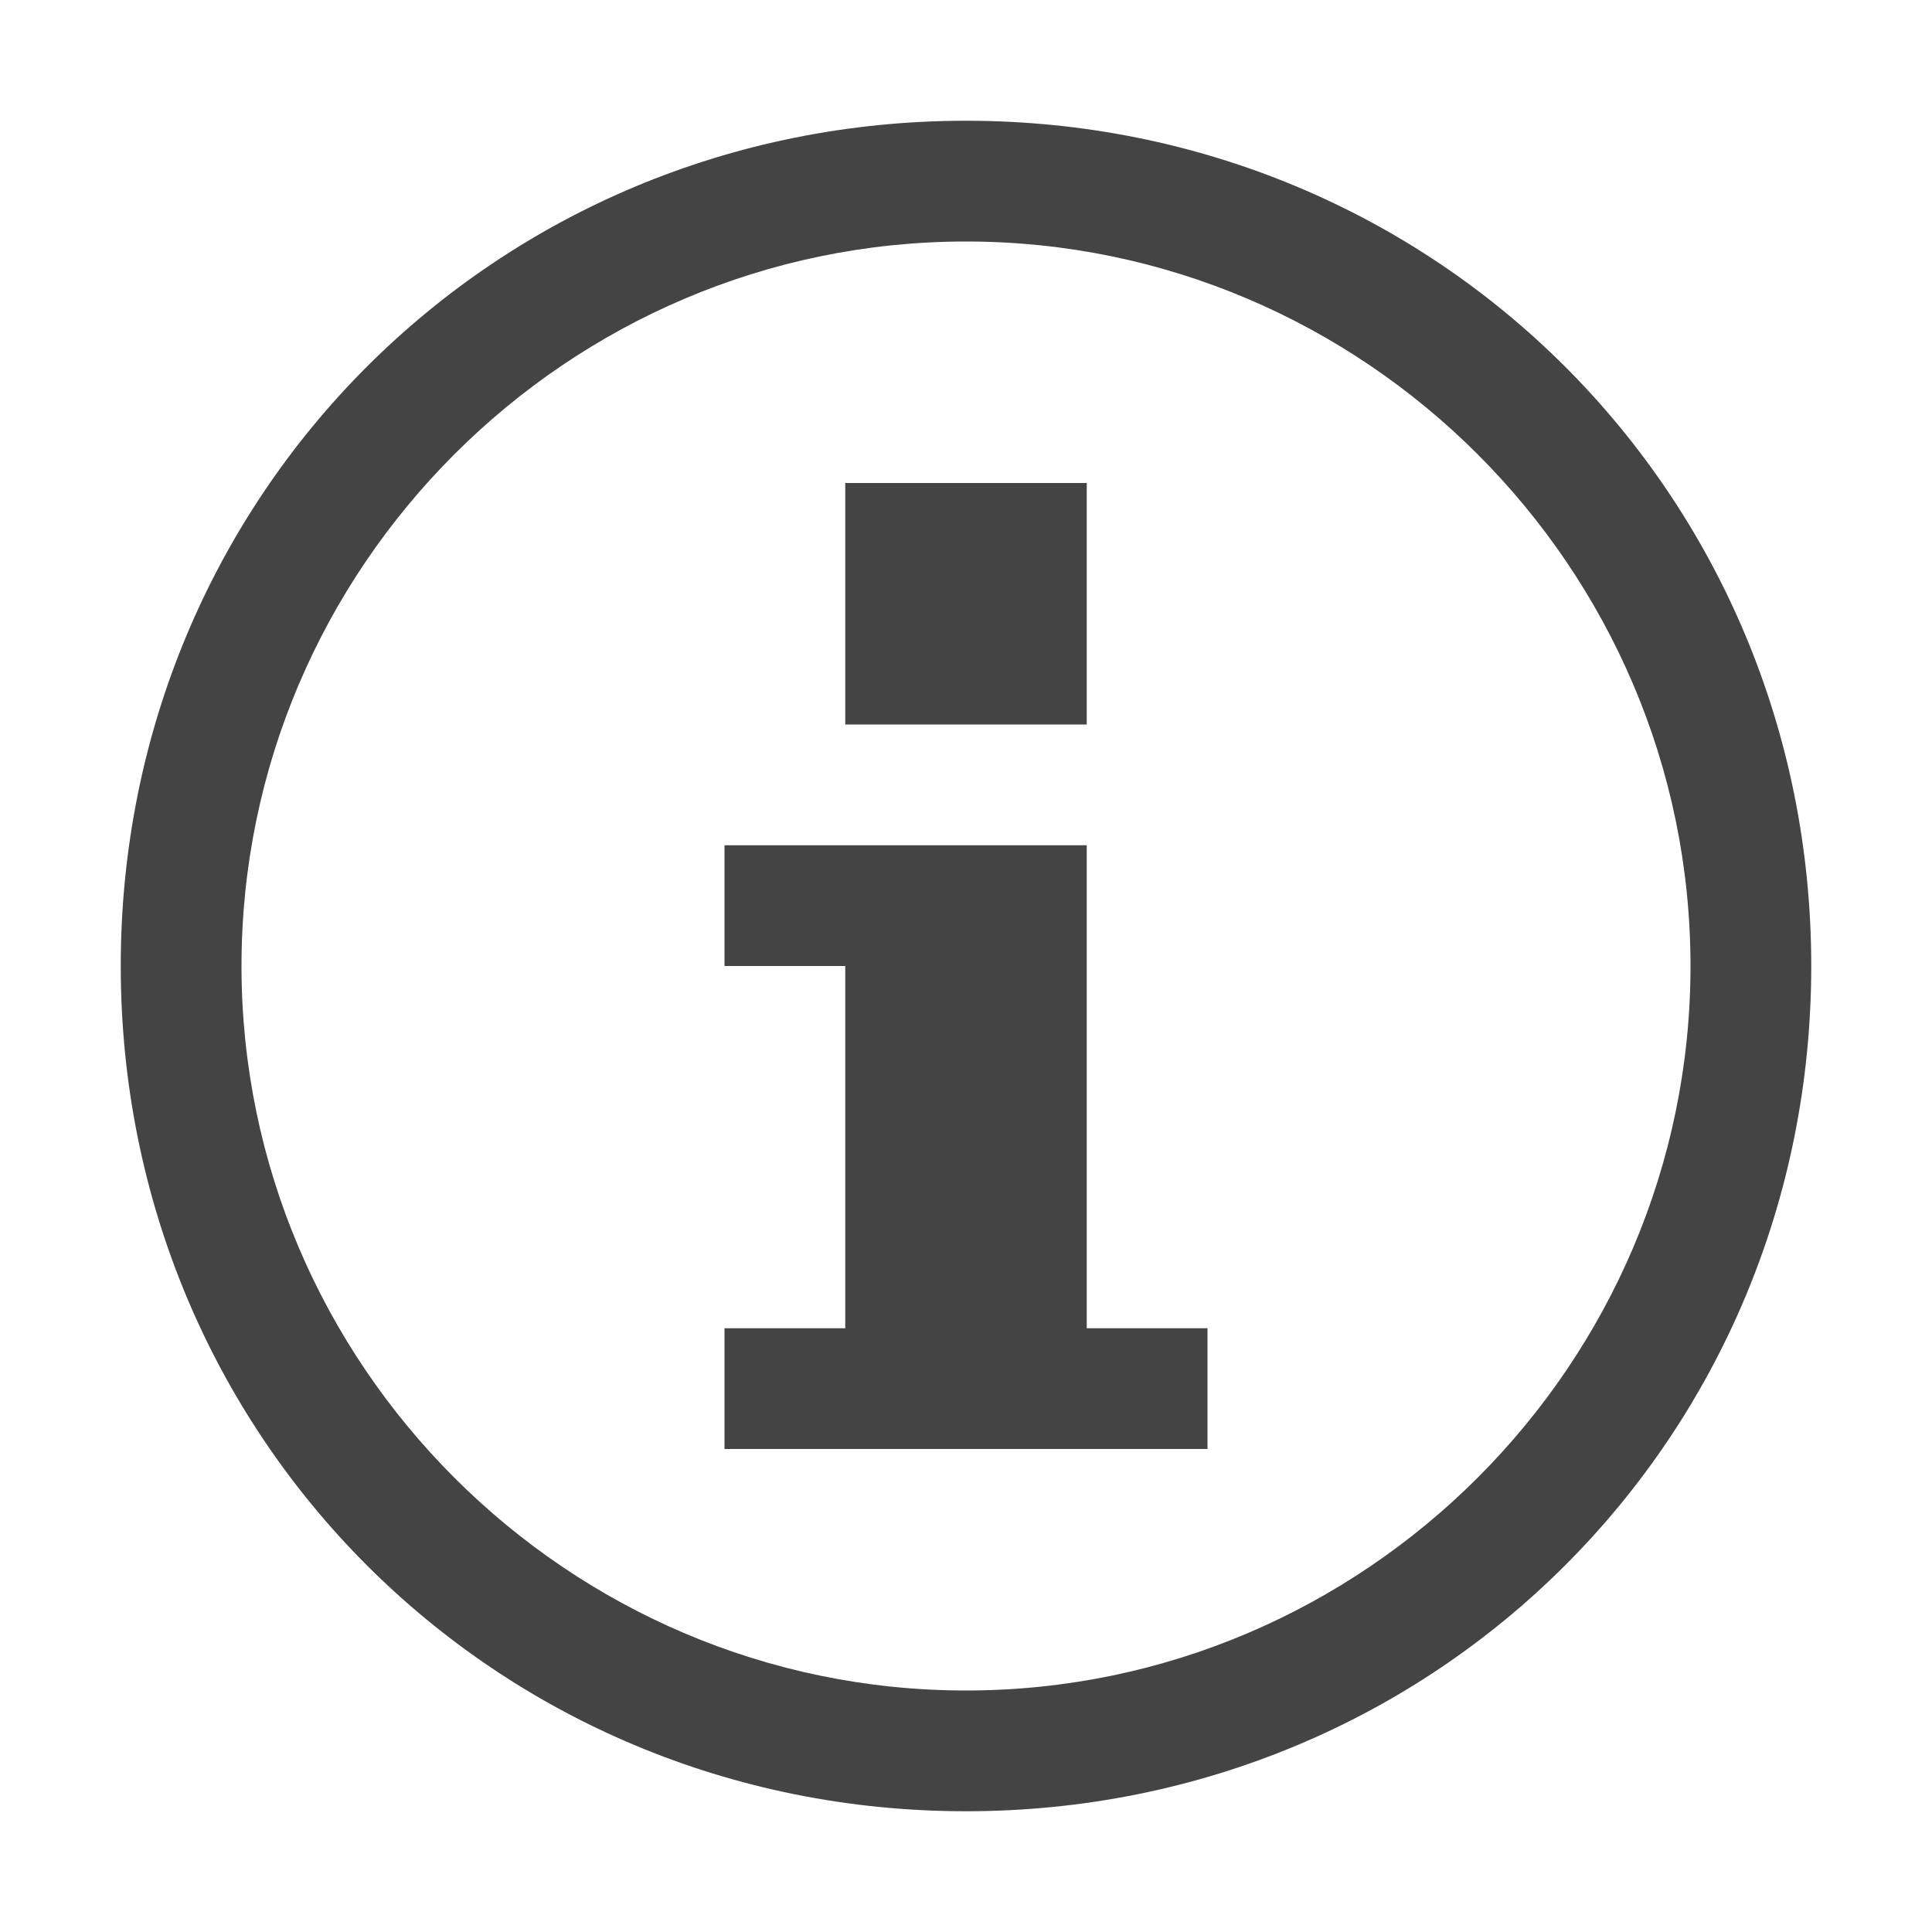
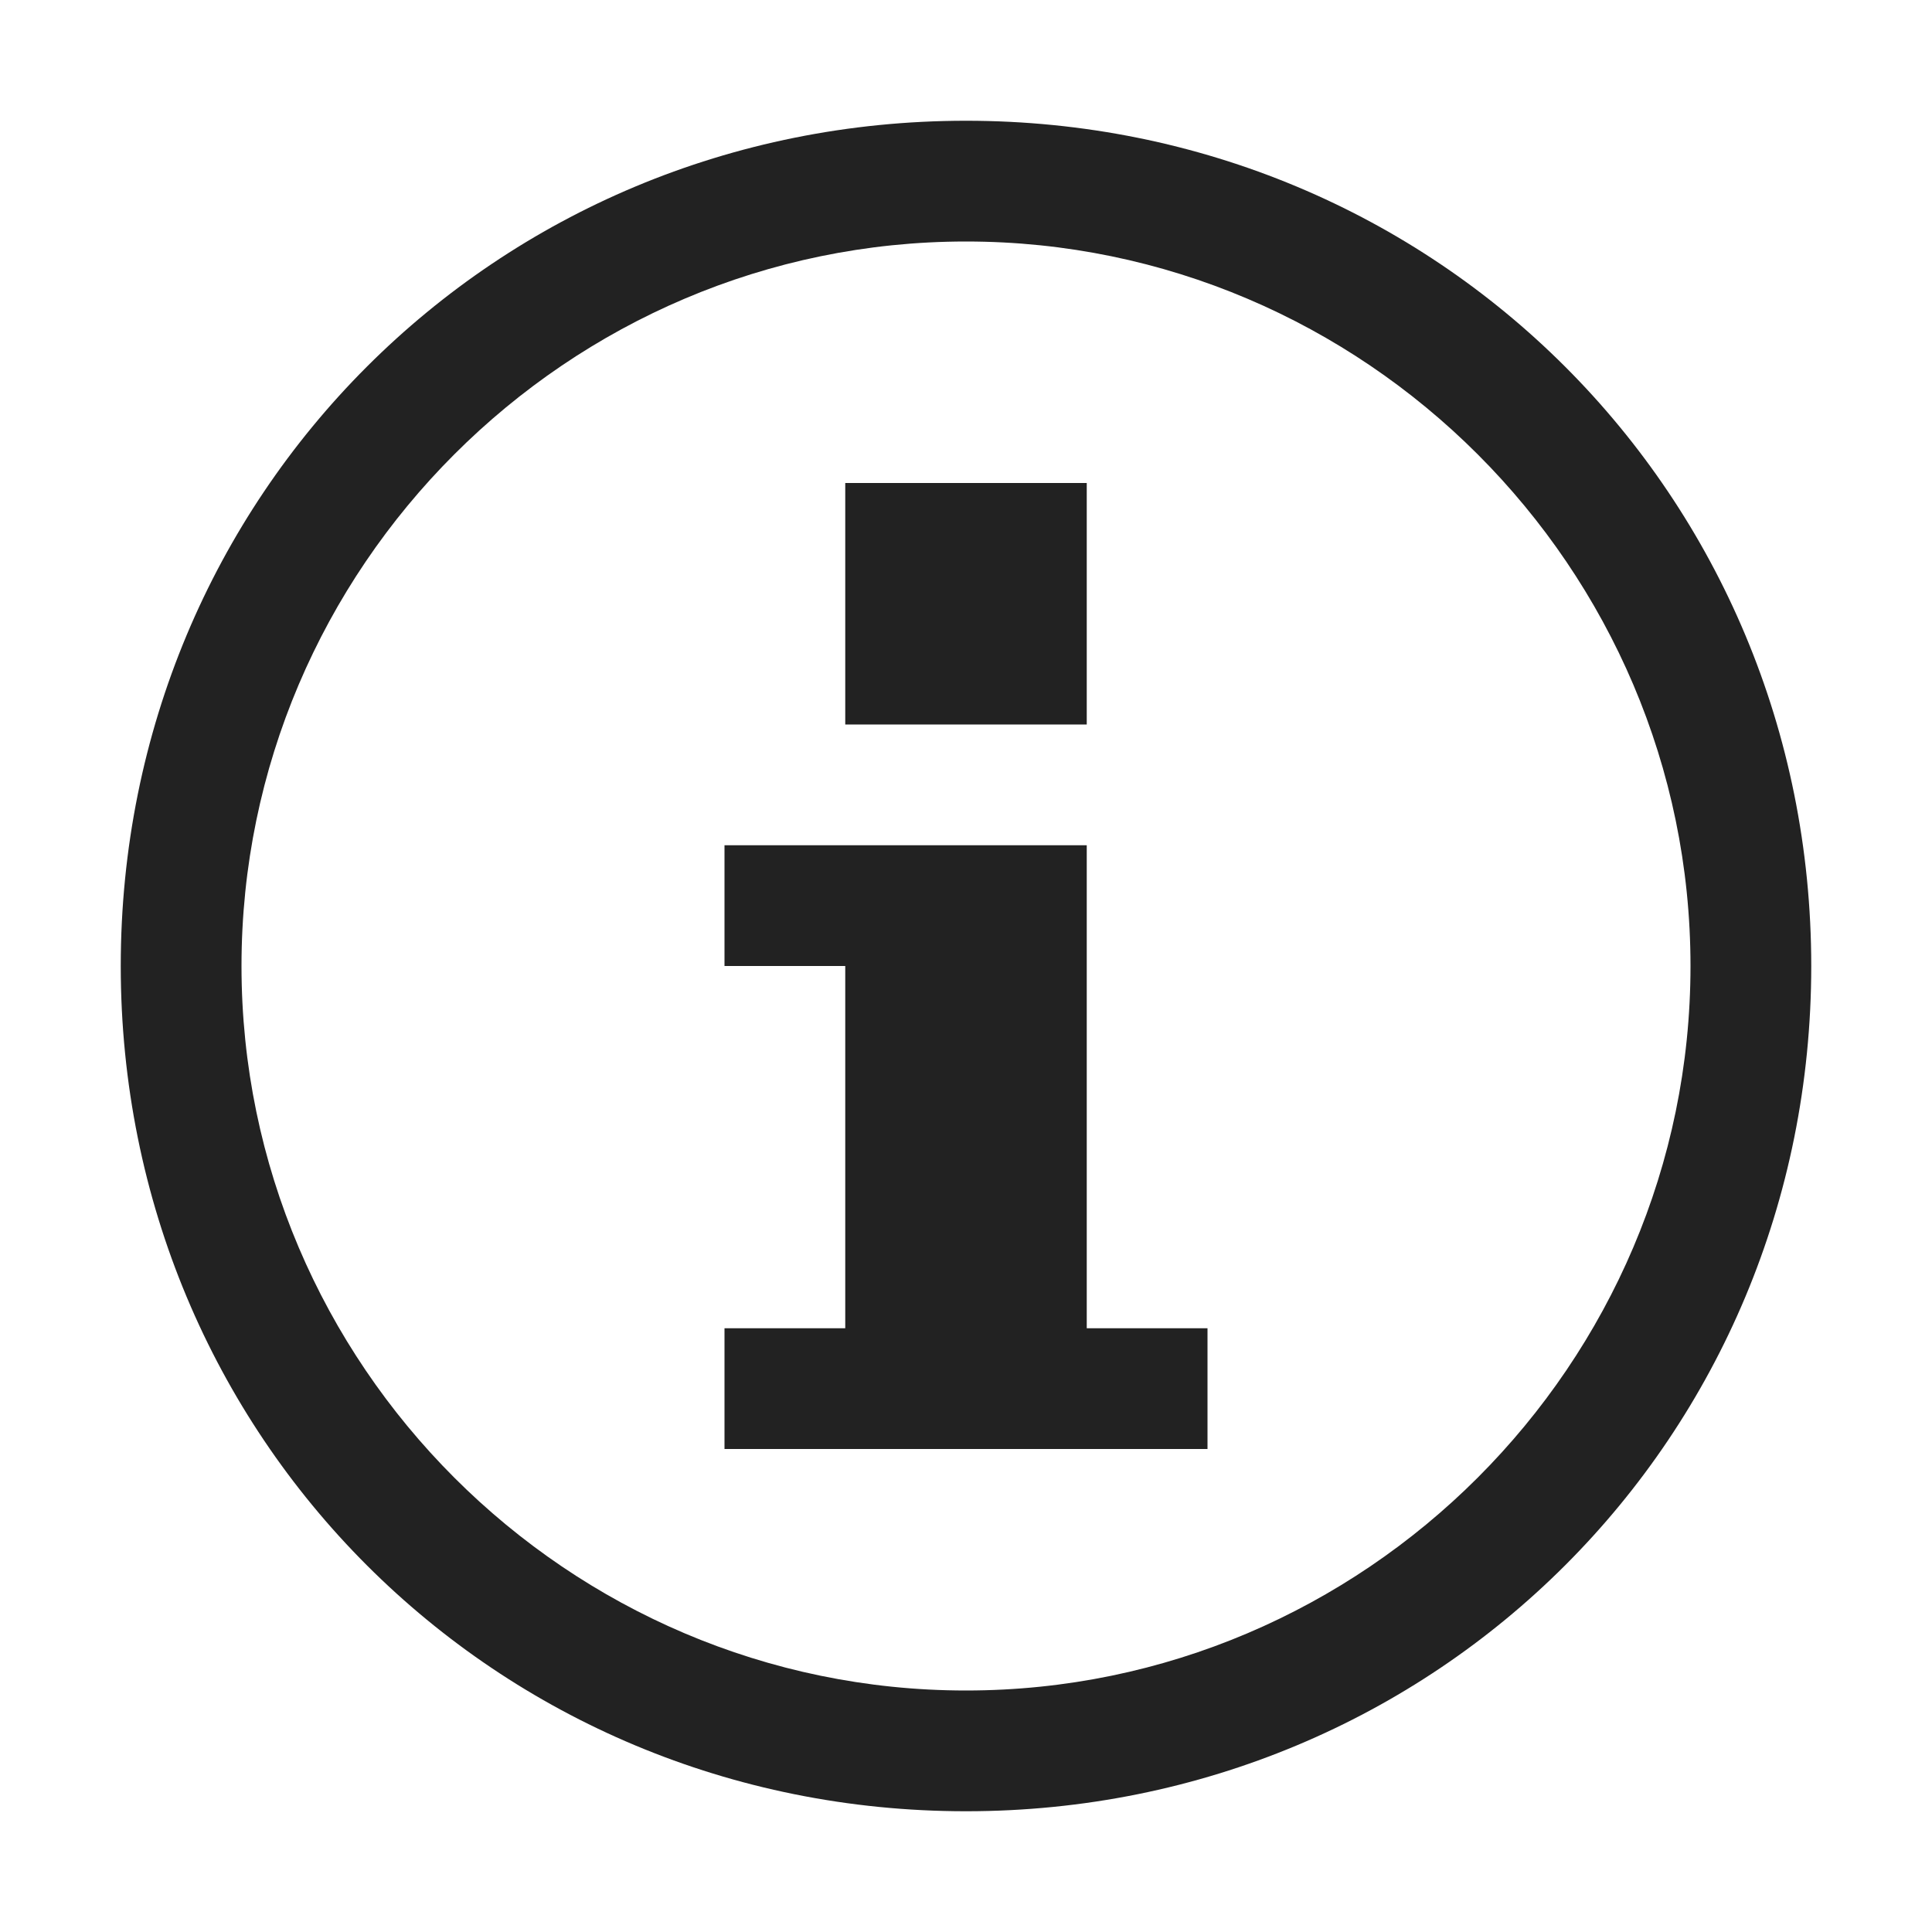
- <svg xmlns="http://www.w3.org/2000/svg" version="1.1" id="Layer_1" x="0px" y="0px" width="16px" height="16px" viewBox="0 0 16 16" style="enable-background:new 0 0 16 16;" xml:space="preserve">
-   <style type="text/css">
- 
- 	.st0{fill:#444444;}
- 
- </style>
+ <svg xmlns="http://www.w3.org/2000/svg" version="1.1" id="Layer_1" x="0px" y="0px" width="16px" height="16px" viewBox="0 0 16 16" enable-background="new 0 0 16 16" xml:space="preserve">
  <g>
-     <path class="st0" d="M8,1C4.1,1,1,4.1,1,8c0,3.9,3.1,7,7,7c3.9,0,7-3.1,7-7C15,4.1,11.9,1,8,1z M8,14c-3.3,0-6-2.7-6-6s2.7-6,6-6   s6,2.7,6,6S11.3,14,8,14z" />
-     <path class="st0" d="M9,4H7v2h2V4z M9,11V7H7l0,0H6v1h1v3H6v1h4v-1H9z" />
+     <path fill="#222222" d="M8,1C4.1,1,1,4.1,1,8c0,3.9,3.1,7,7,7c3.9,0,7-3.1,7-7C15,4.1,11.9,1,8,1z M8,14c-3.3,0-6-2.7-6-6   s2.7-6,6-6s6,2.7,6,6S11.3,14,8,14z" />
+     <path fill="#222222" d="M9,4H7v2h2V4z M9,11V7H7l0,0H6v1h1v3H6v1h4v-1H9z" />
  </g>
</svg>
